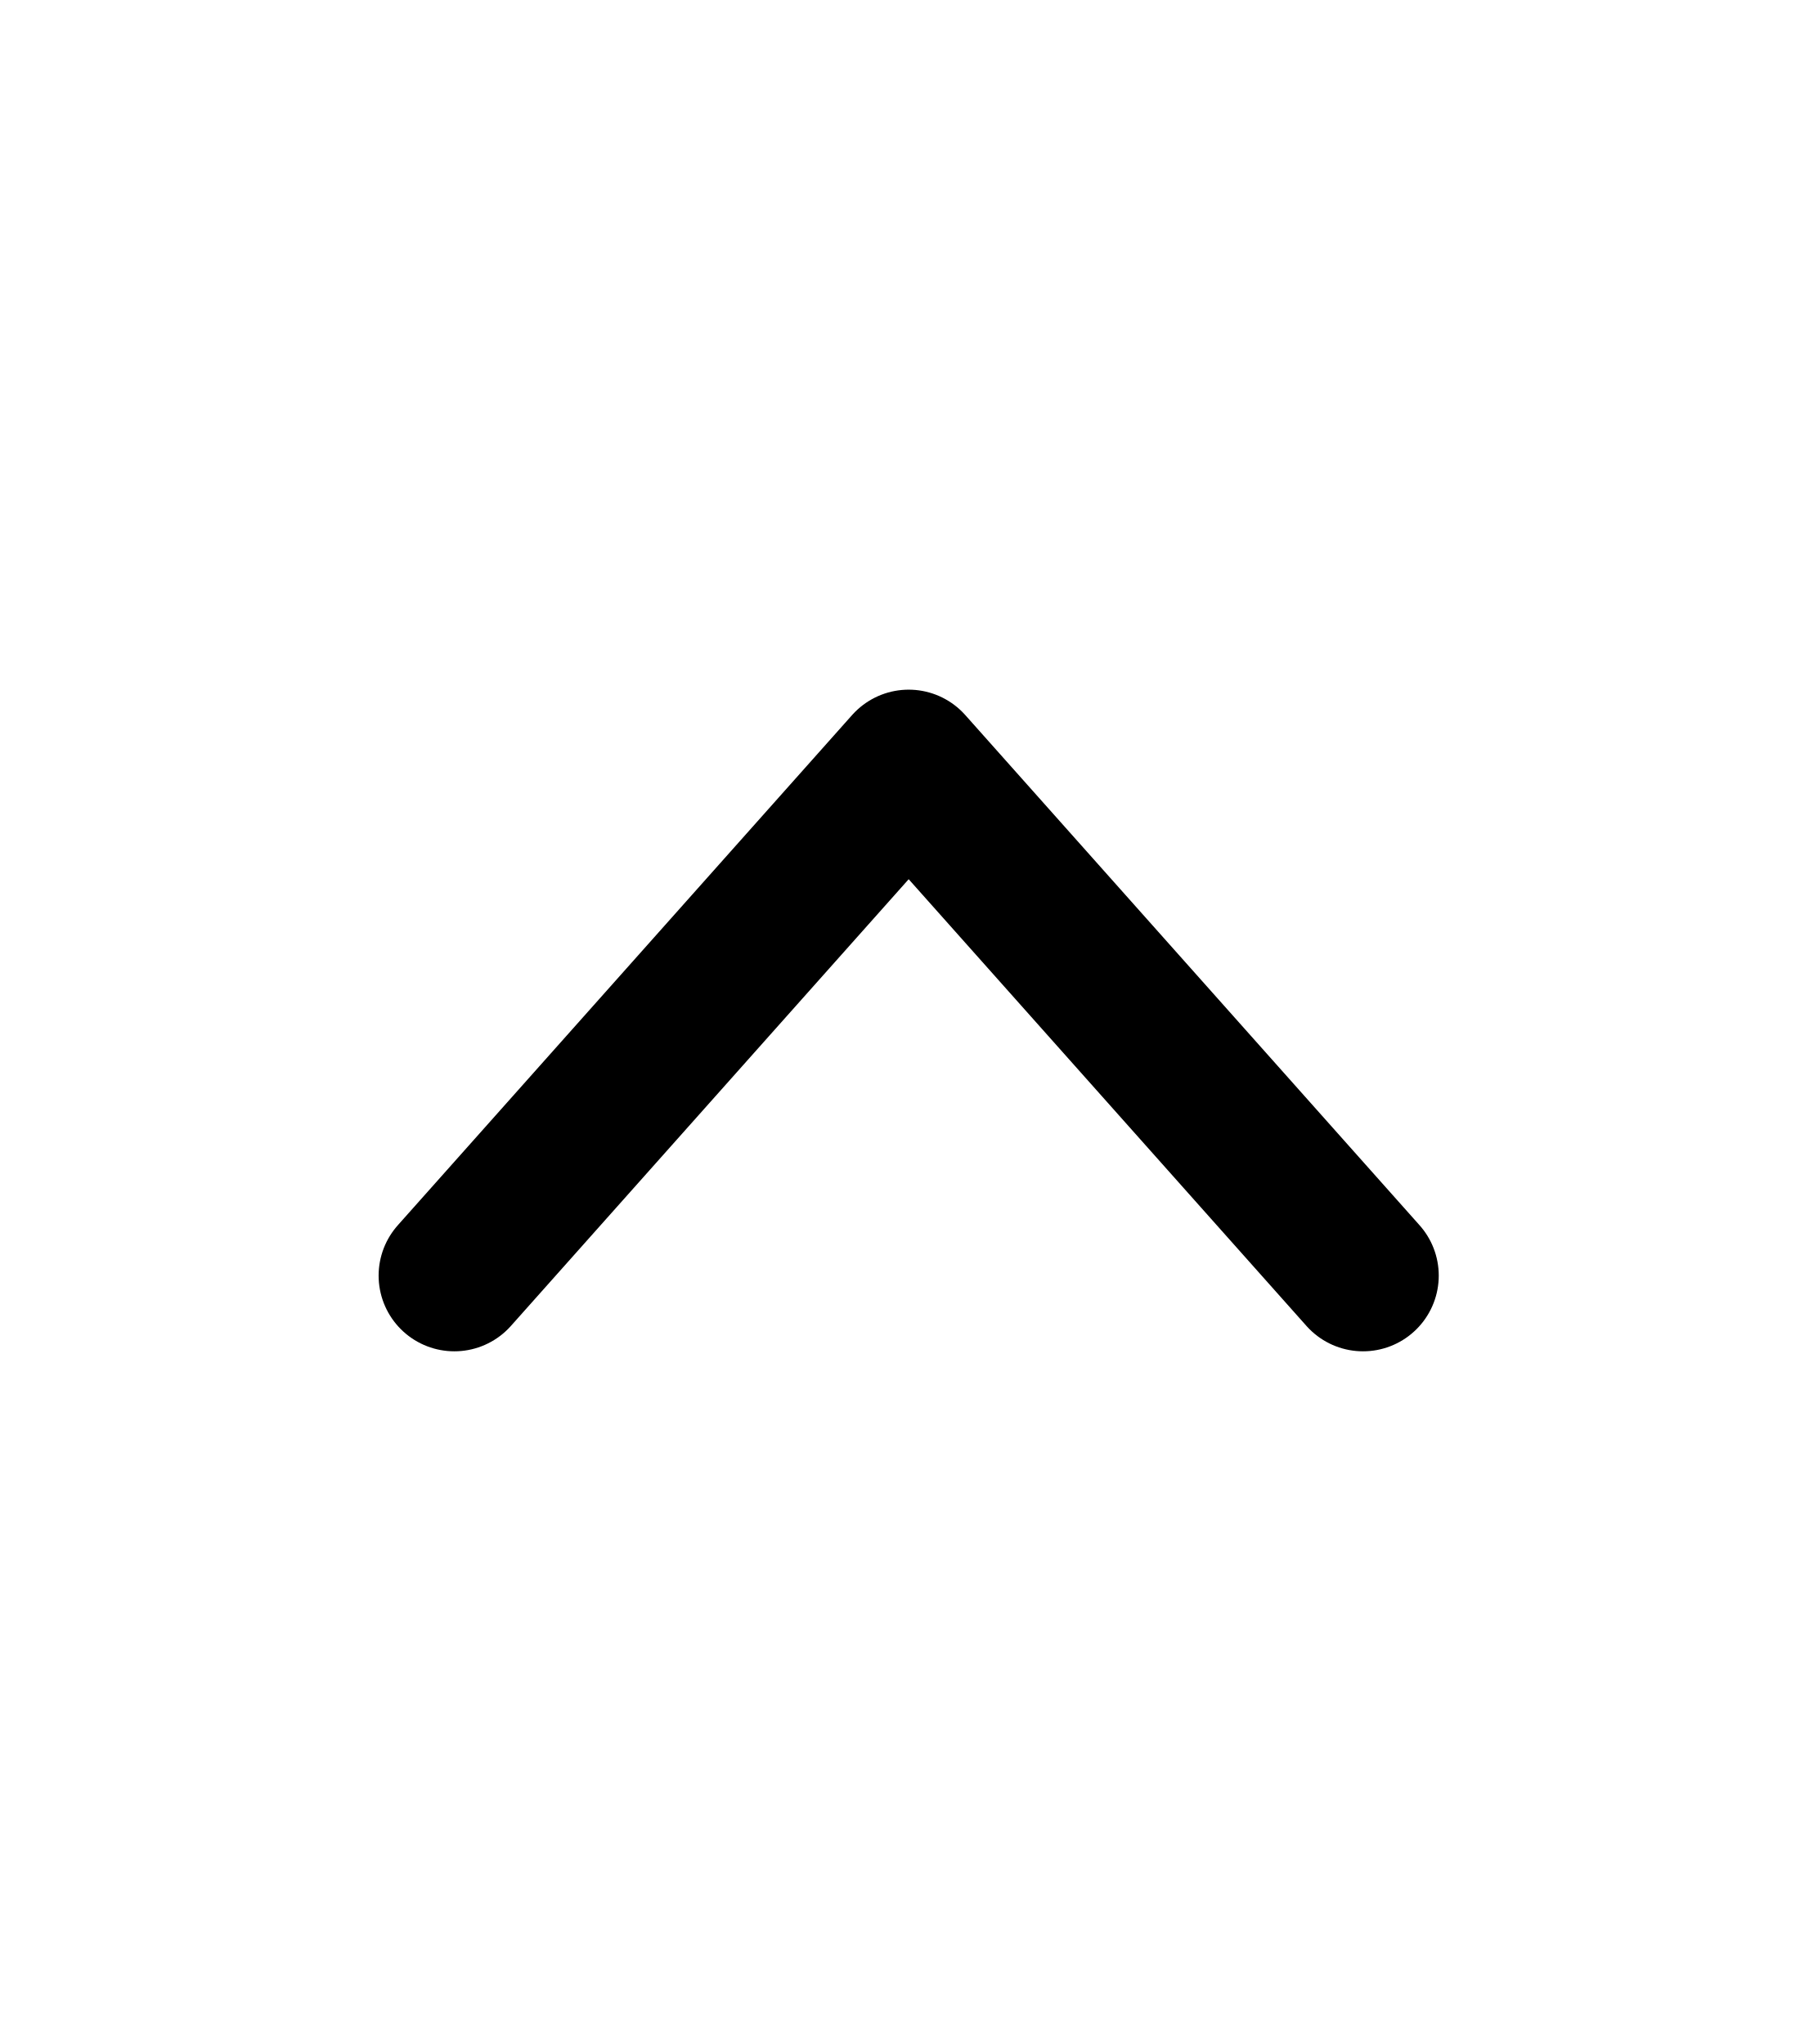
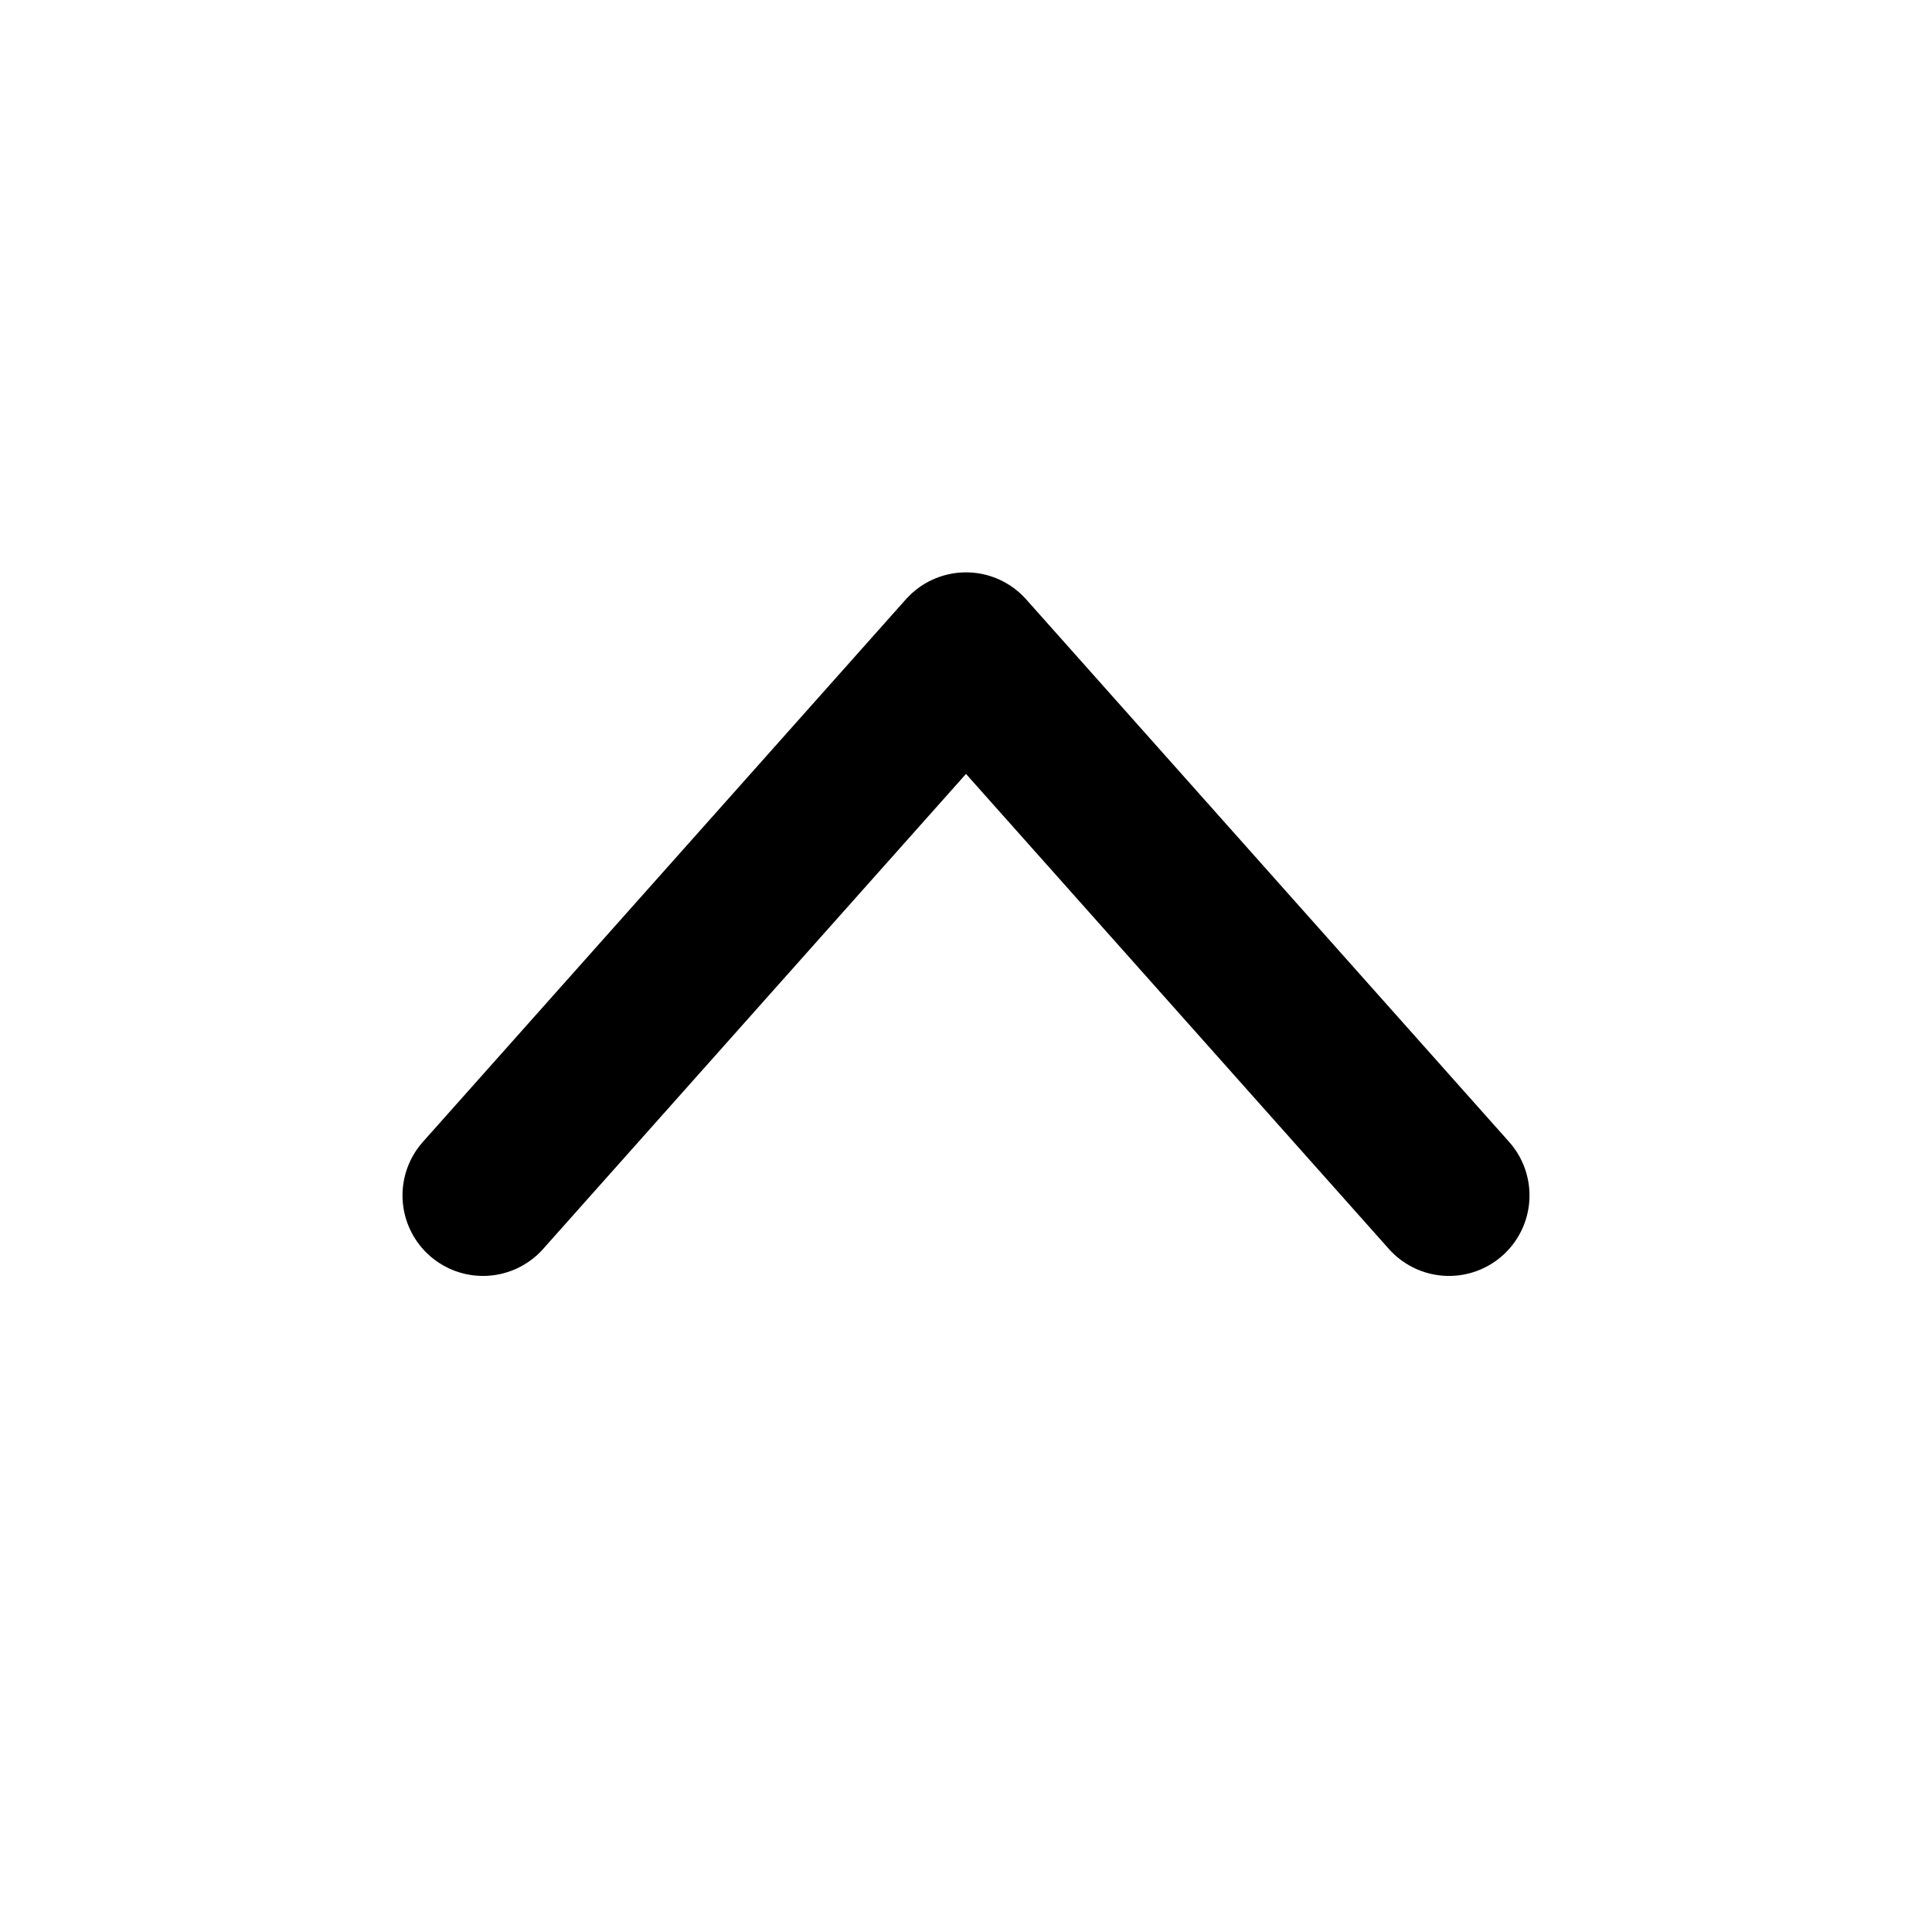
- <svg xmlns="http://www.w3.org/2000/svg" width="24" height="27" viewBox="0 0 24 27" fill="none">
-   <path d="M18 16.85L12 10.11L6 16.85" stroke="black" stroke-width="2" stroke-linecap="round" stroke-linejoin="round" />
+ <svg xmlns="http://www.w3.org/2000/svg" width="24" height="24" viewBox="0 0 24 24" fill="none">
+   <path d="M18 14.85L12 8.11L6 14.85" stroke="black" stroke-width="2" stroke-linecap="round" stroke-linejoin="round" />
</svg>
